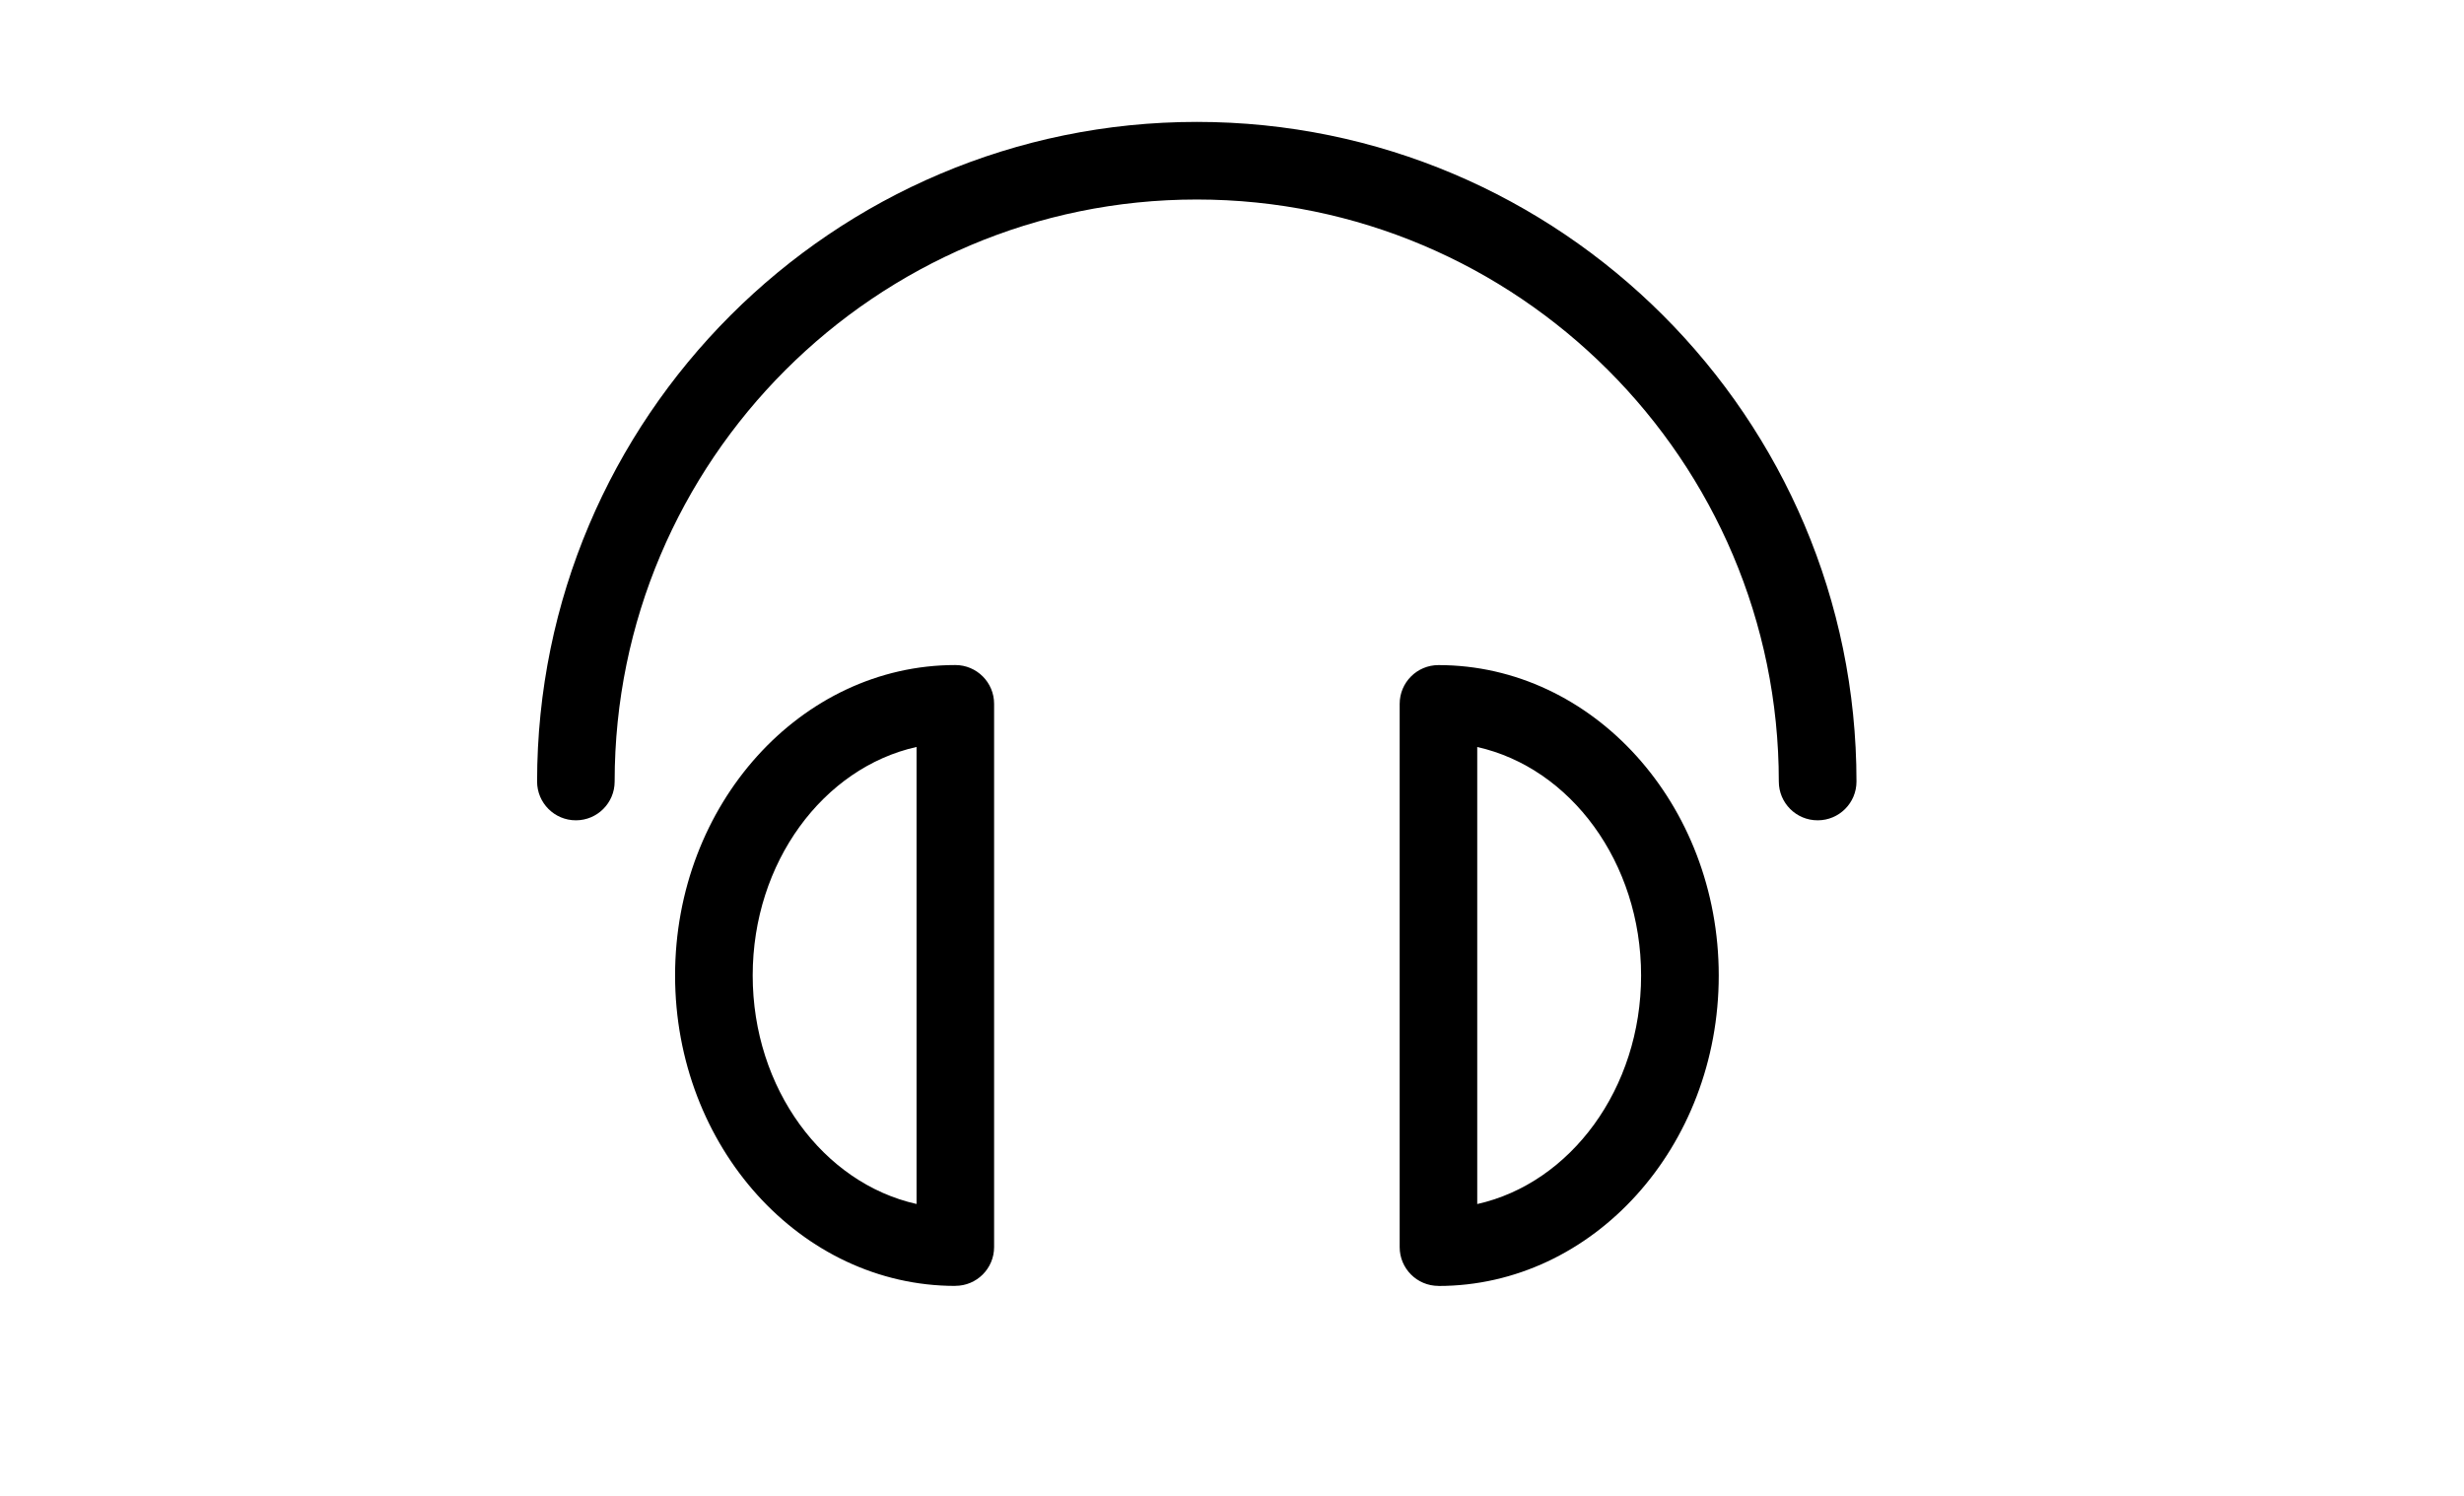
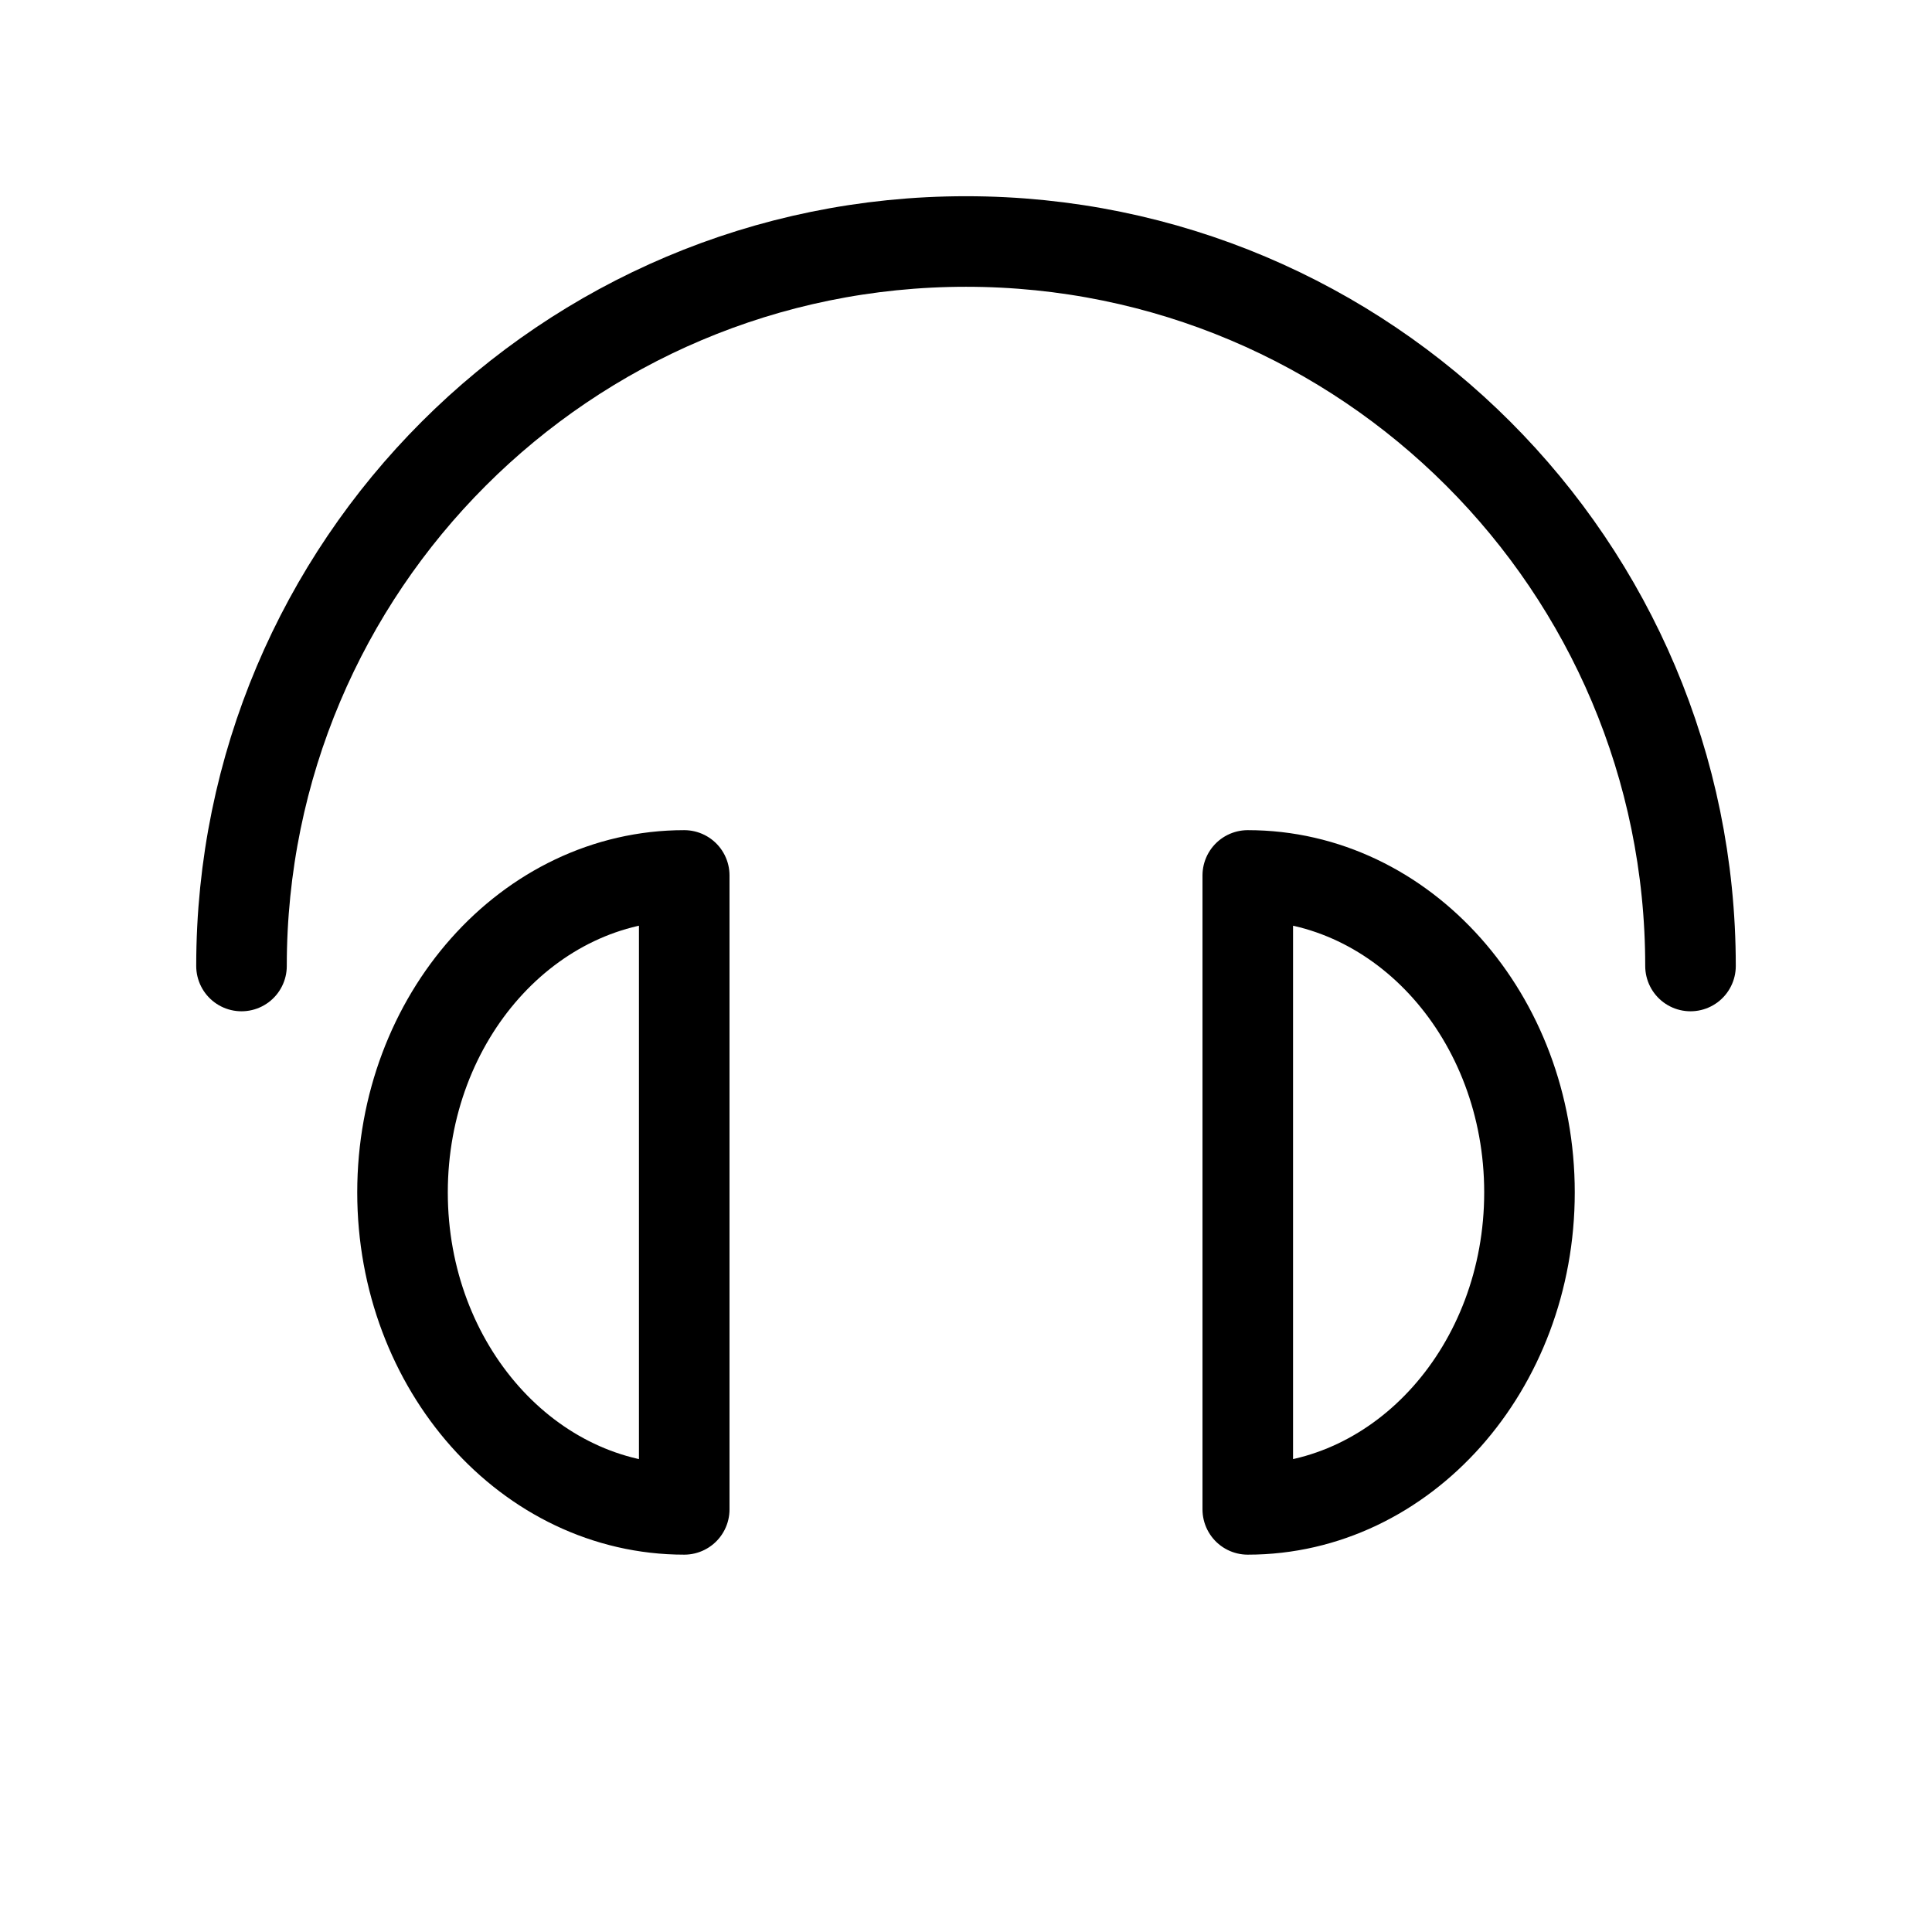
- <svg xmlns="http://www.w3.org/2000/svg" width="100%" height="100%" viewBox="280 140 1400 850">
-   <path fill="currentColor" d="M960,209.27c-206.68,0-374.83,168.16-374.83,374.83,0,12.17,9.86,22.03,22.03,22.03s22.03-9.86,22.03-22.03c0-182.38,148.36-330.73,330.73-330.73s330.73,148.36,330.73,330.73c0,12.17,9.86,22.03,22.03,22.03h.07c12.17,0,22.03-9.86,22.03-22.03,0-206.68-168.16-374.83-374.83-374.83Z" />
-   <path fill="currentColor" d="M822.8,517.9c-87.8,0-159.23,79.13-159.23,176.4s71.42,176.4,159.23,176.4v-.04c12.17,0,22.03-9.86,22.03-22.03v-308.7c0-12.17-9.86-22.03-22.03-22.03ZM800.77,824.15c-52.99-11.84-93.1-65.56-93.1-129.85s40.1-118.01,93.1-129.85v259.7Z" />
-   <path fill="currentColor" d="M1097.3,517.93c-12.17,0-22.03,9.86-22.03,22.03v308.7c0,12.17,9.86,22.03,22.03,22.03v.04c87.84,0,159.26-79.13,159.26-176.4s-71.46-176.4-159.26-176.4ZM1119.34,824.18v-259.74.04c52.99,11.84,93.1,65.56,93.1,129.85s-40.1,118.01-93.1,129.85Z" />
+ <svg xmlns="http://www.w3.org/2000/svg" width="100%" height="100%" viewBox="0 0 32 32" fill="none">
+   <path d="M4 16C4 9.373 9.373 4 16 4C22.627 4 28 9.373 28 16" stroke="currentColor" stroke-width="1.5" stroke-miterlimit="10" stroke-linecap="round" />
+   <path d="M11.333 14.5C8.756 14.5 6.667 16.851 6.667 19.75C6.667 22.649 8.756 25 11.333 25V14.5Z" stroke="currentColor" stroke-width="1.5" stroke-miterlimit="10" stroke-linecap="round" stroke-linejoin="round" />
+   <path d="M20.667 25C23.243 25 25.333 22.649 25.333 19.75C25.333 16.851 23.243 14.5 20.667 14.5L20.667 25Z" stroke="currentColor" stroke-width="1.5" stroke-miterlimit="10" stroke-linecap="round" stroke-linejoin="round" />
</svg>
